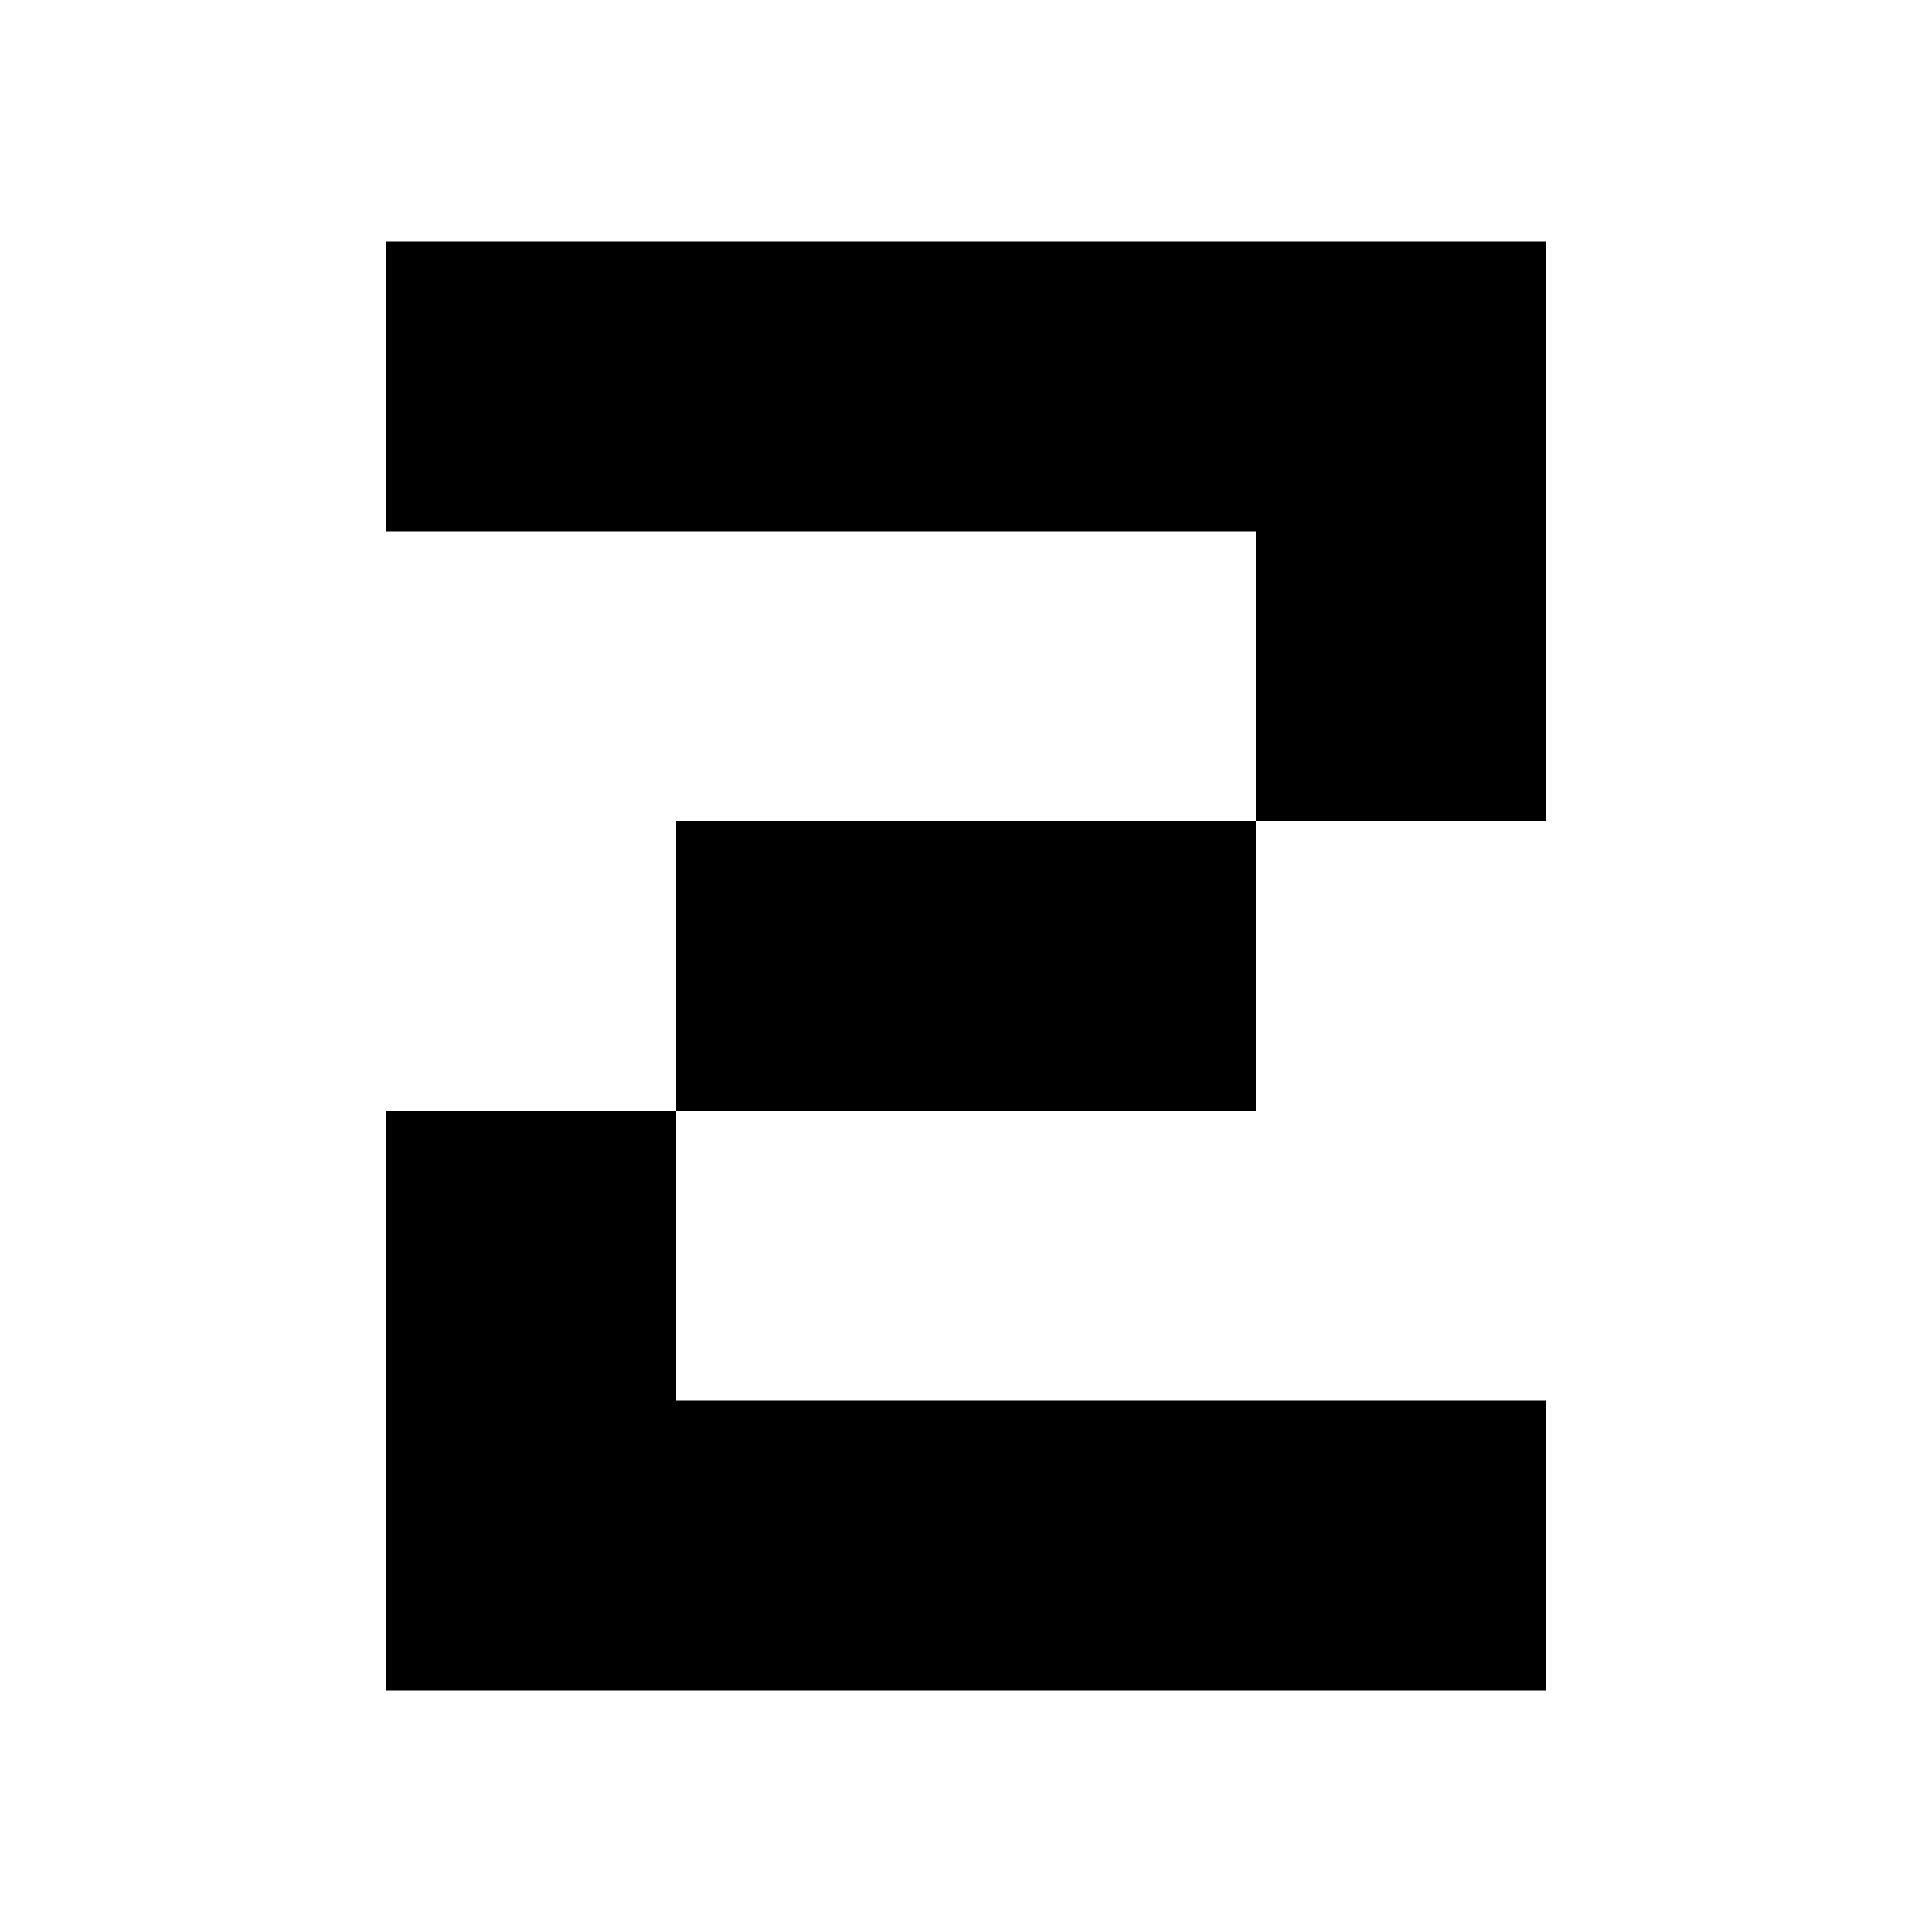
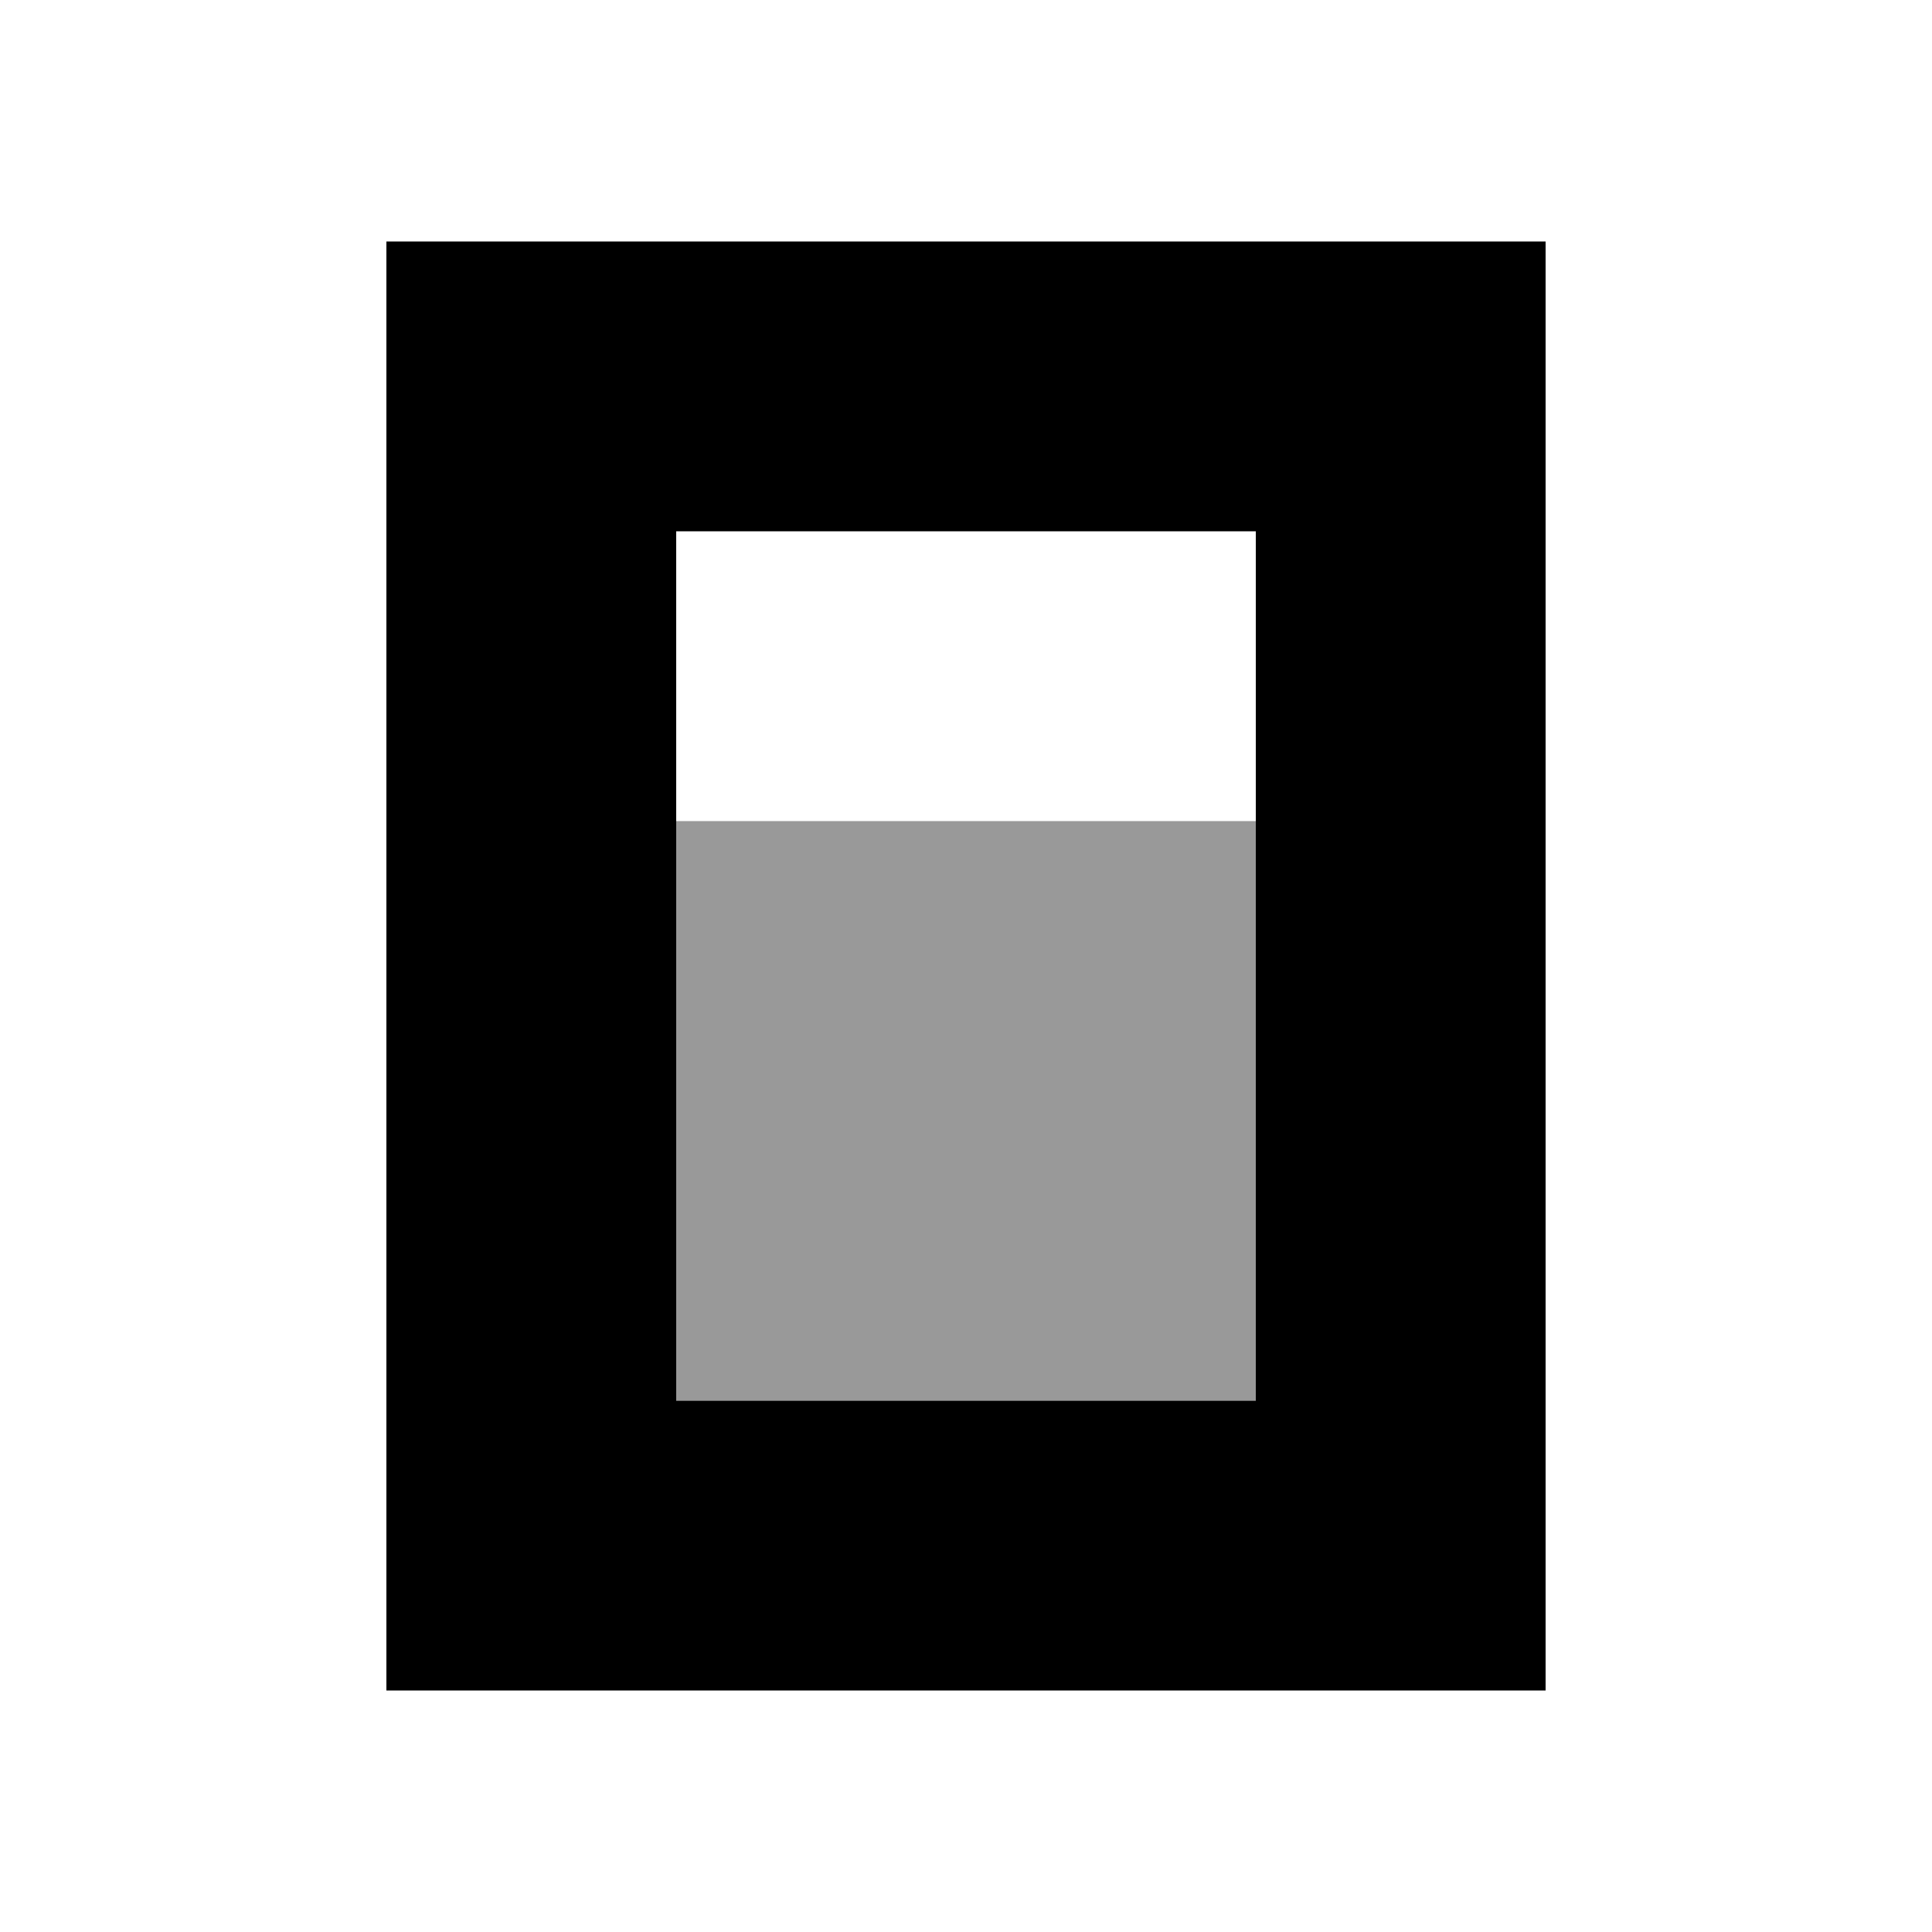
- <svg xmlns="http://www.w3.org/2000/svg" width="24" height="24" viewBox="0 0 24 24" fill="none">
-   <path d="M8.4 17.4H19.2V21H4.8V13.8H8.4V17.4ZM15.6 10.2V13.8H8.4V10.2H15.6ZM19.2 10.2H15.6V6.6H4.8V3H19.2V10.2Z" fill="currentColor" />
+ <svg xmlns="http://www.w3.org/2000/svg" viewBox="0 0 24 24" fill="none">
+   <path d="M15.6 17.4H8.4V10.2H15.6V17.4Z" fill="currentColor" fill-opacity="0.4" />
+   <path d="M15.6 6.6H8.4V17.4H15.6V6.6ZM19.2 21H4.8V3H19.2V21Z" fill="currentColor" />
</svg>
